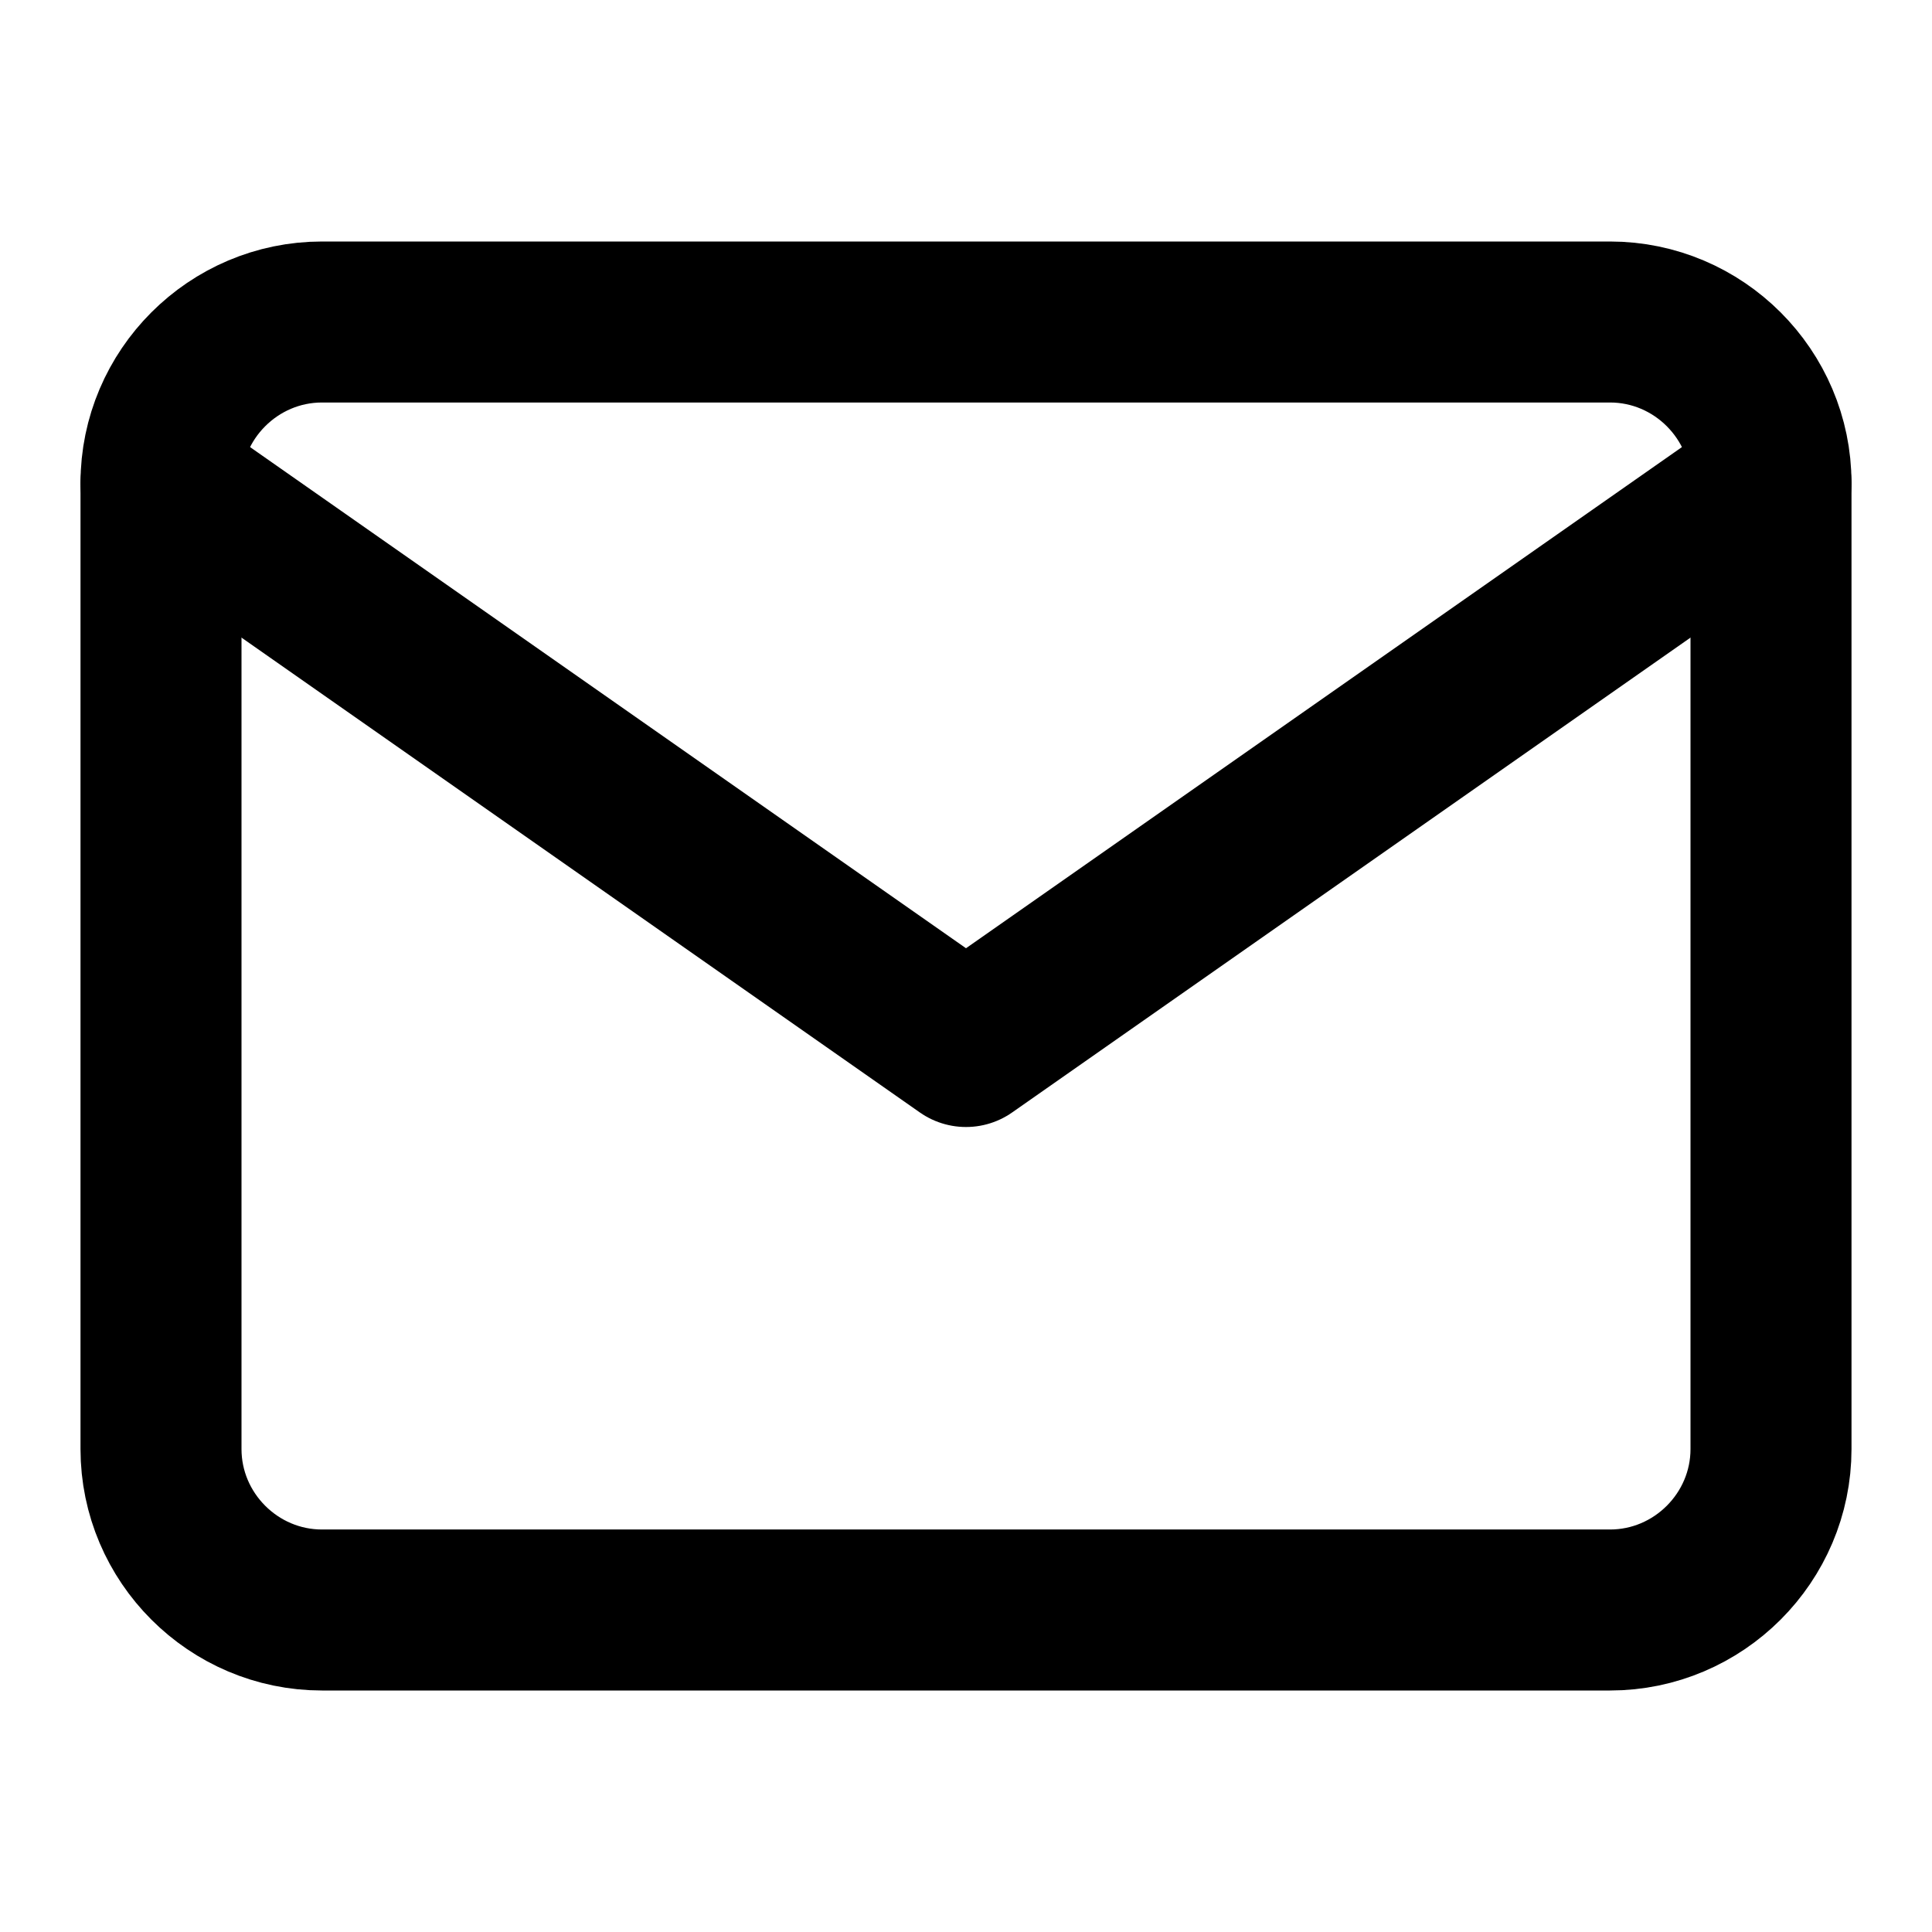
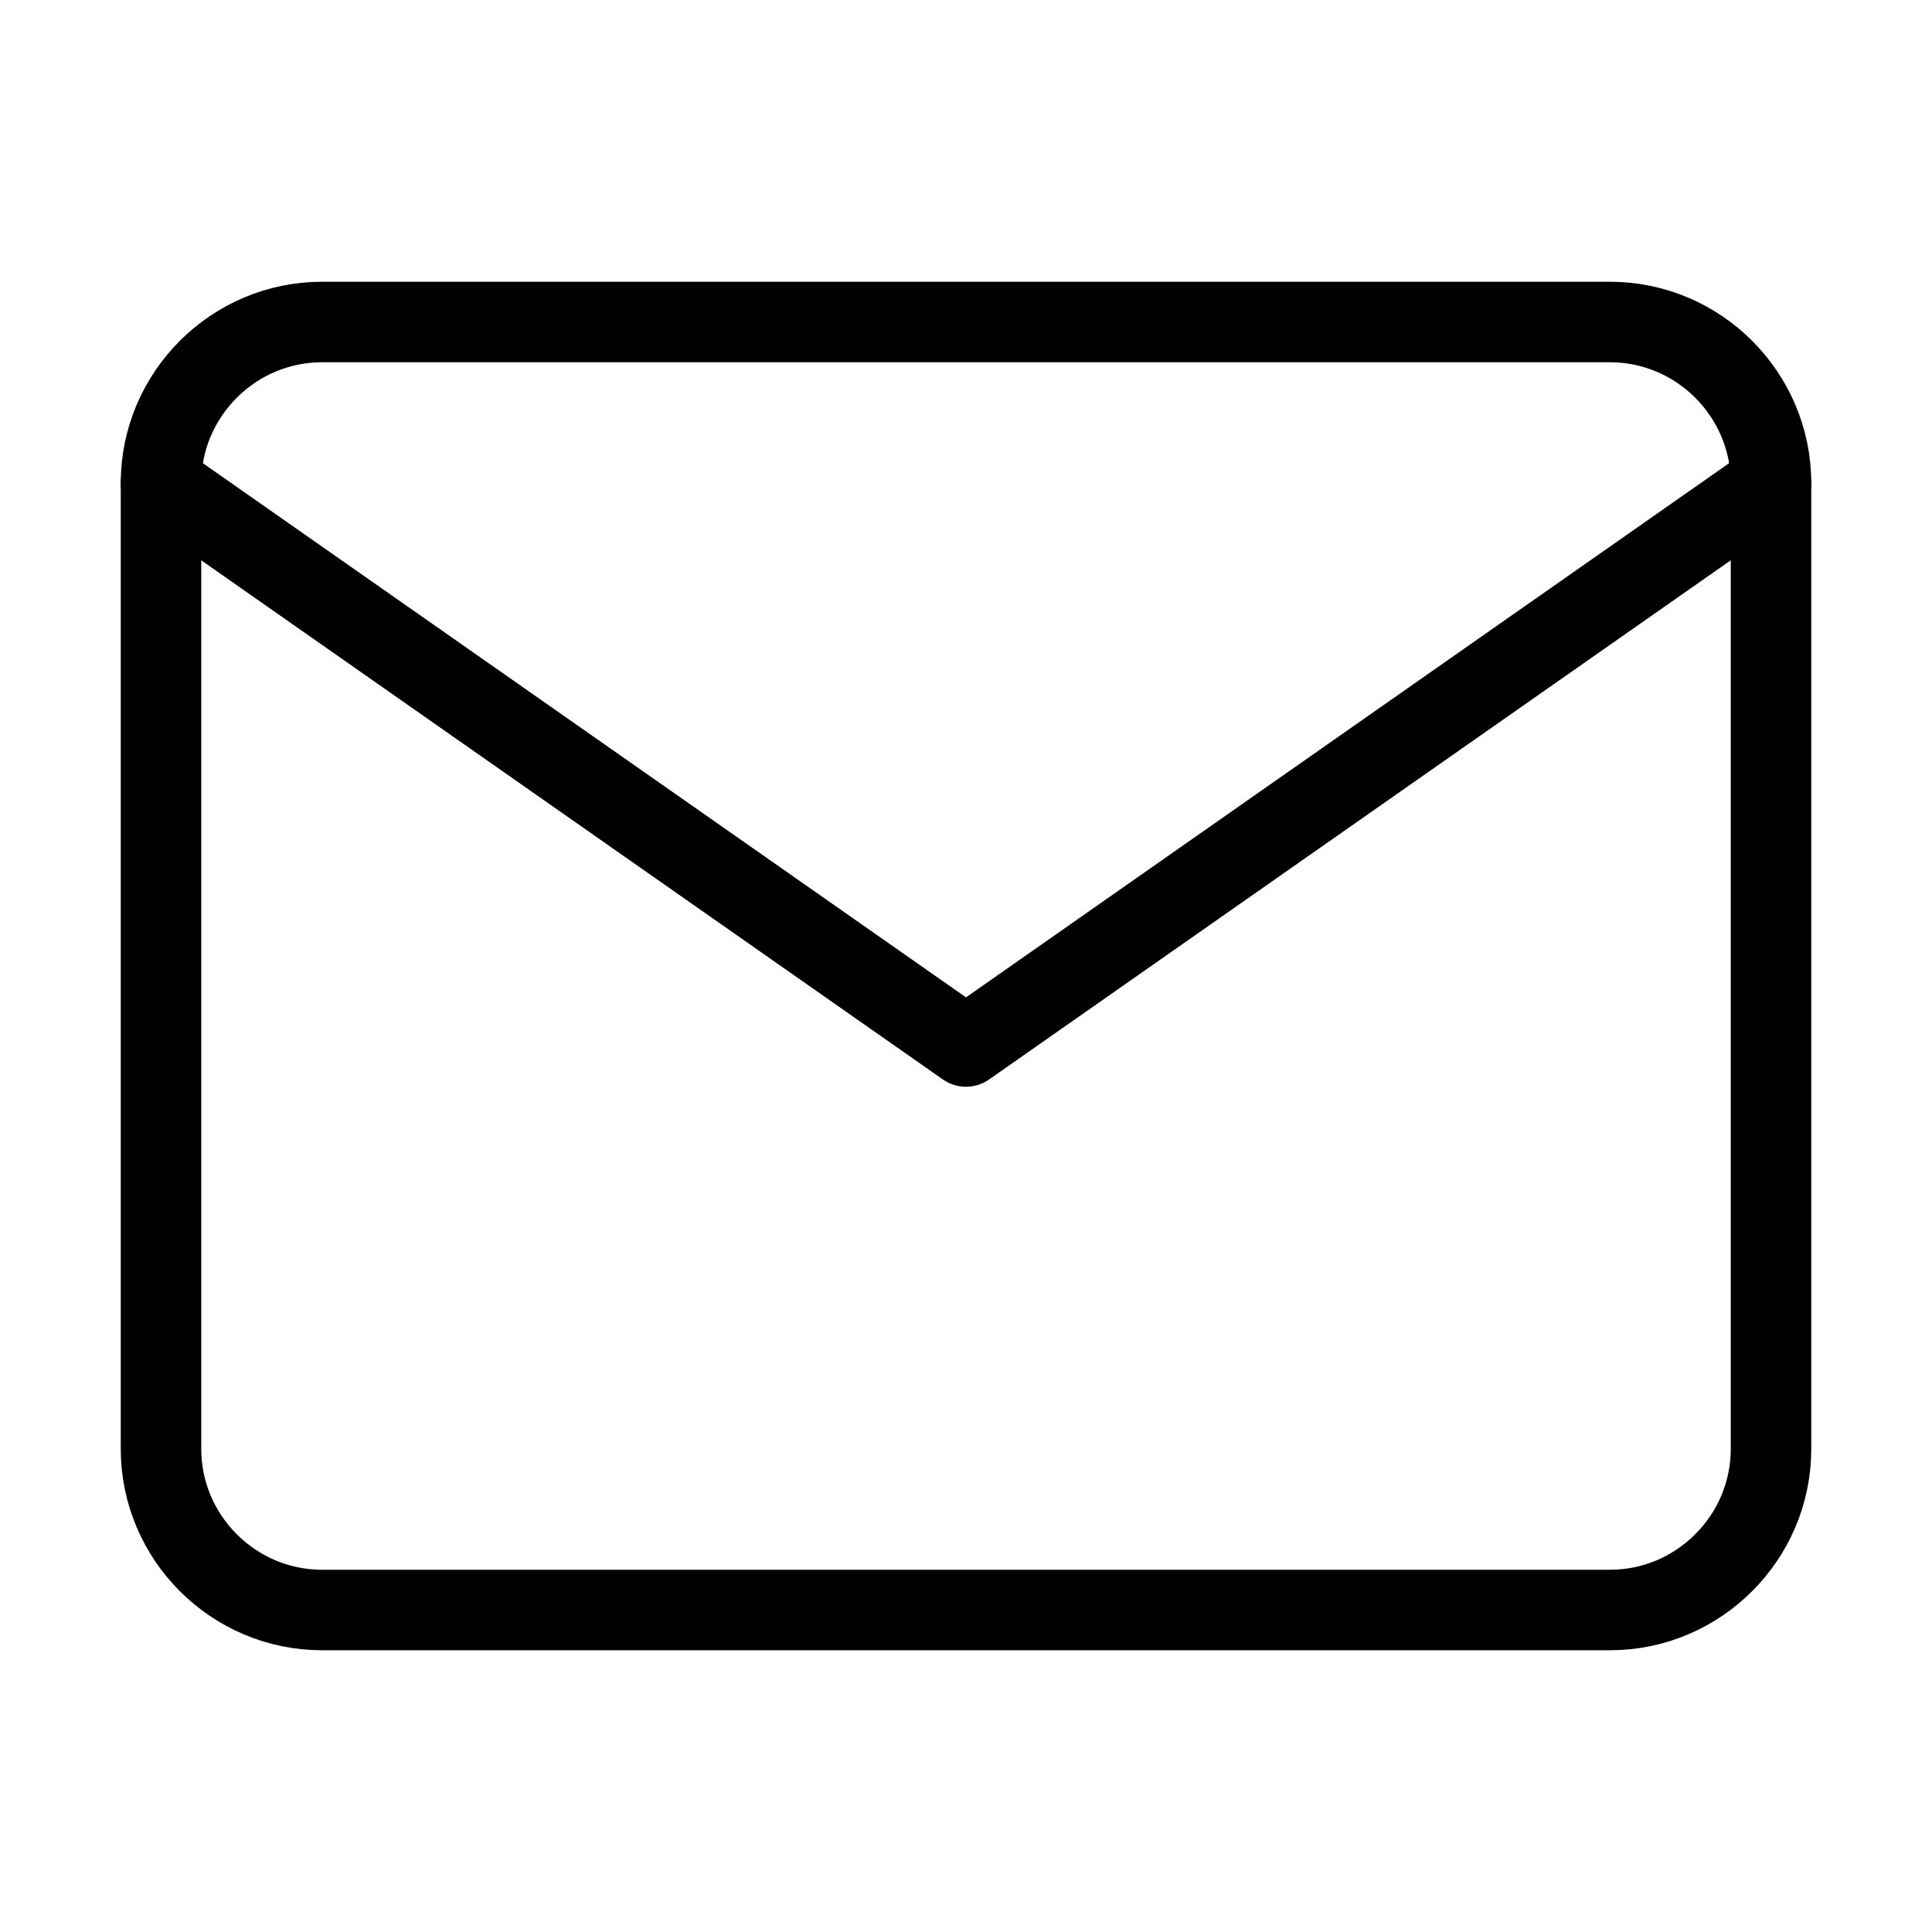
- <svg xmlns="http://www.w3.org/2000/svg" width="24" height="24" viewBox="0 0 24 24" fill="none" stroke="currentColor" stroke-width="2" stroke-linecap="round" stroke-linejoin="round" class="feather feather-mail">
+ <svg xmlns="http://www.w3.org/2000/svg" width="24" height="24" viewBox="0 0 24 24" fill="none" stroke="currentColor" stroke-width="1" stroke-linecap="round" stroke-linejoin="round" class="feather feather-mail">
  <path d="M4 4h16c1.1 0 2 .9 2 2v12c0 1.1-.9 2-2 2H4c-1.1 0-2-.9-2-2V6c0-1.1.9-2 2-2z" />
  <polyline points="22,6 12,13 2,6" />
</svg>
